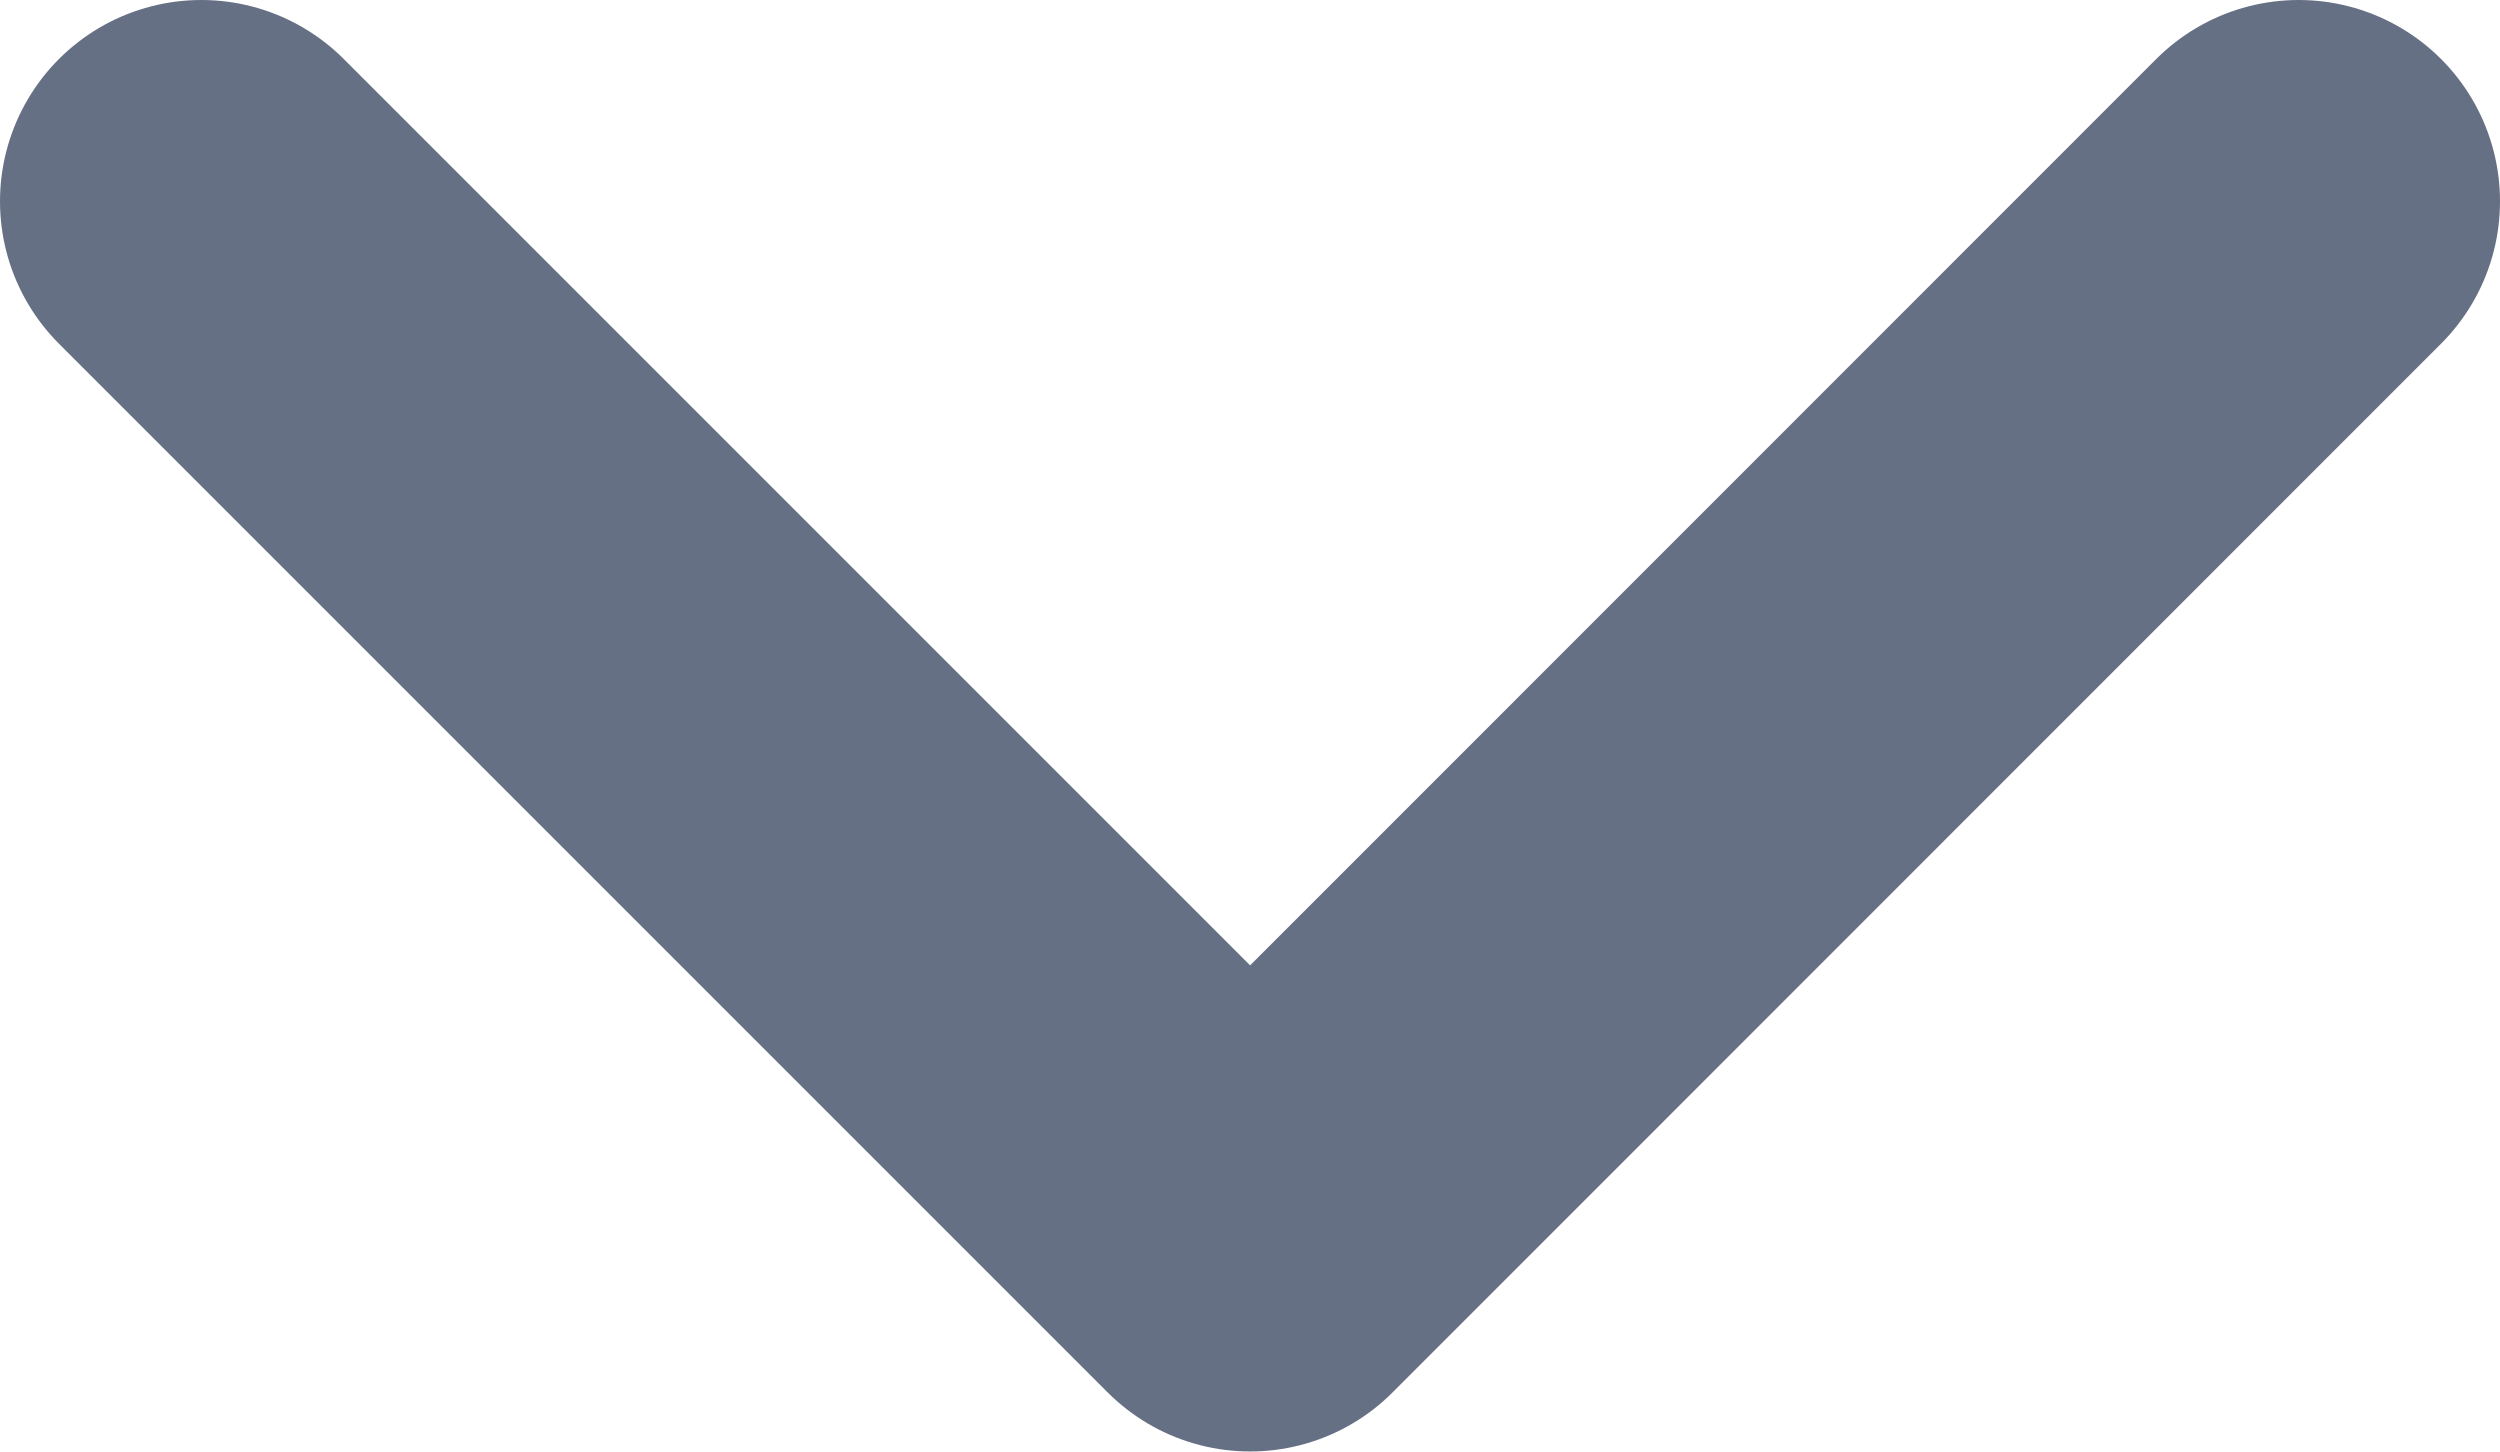
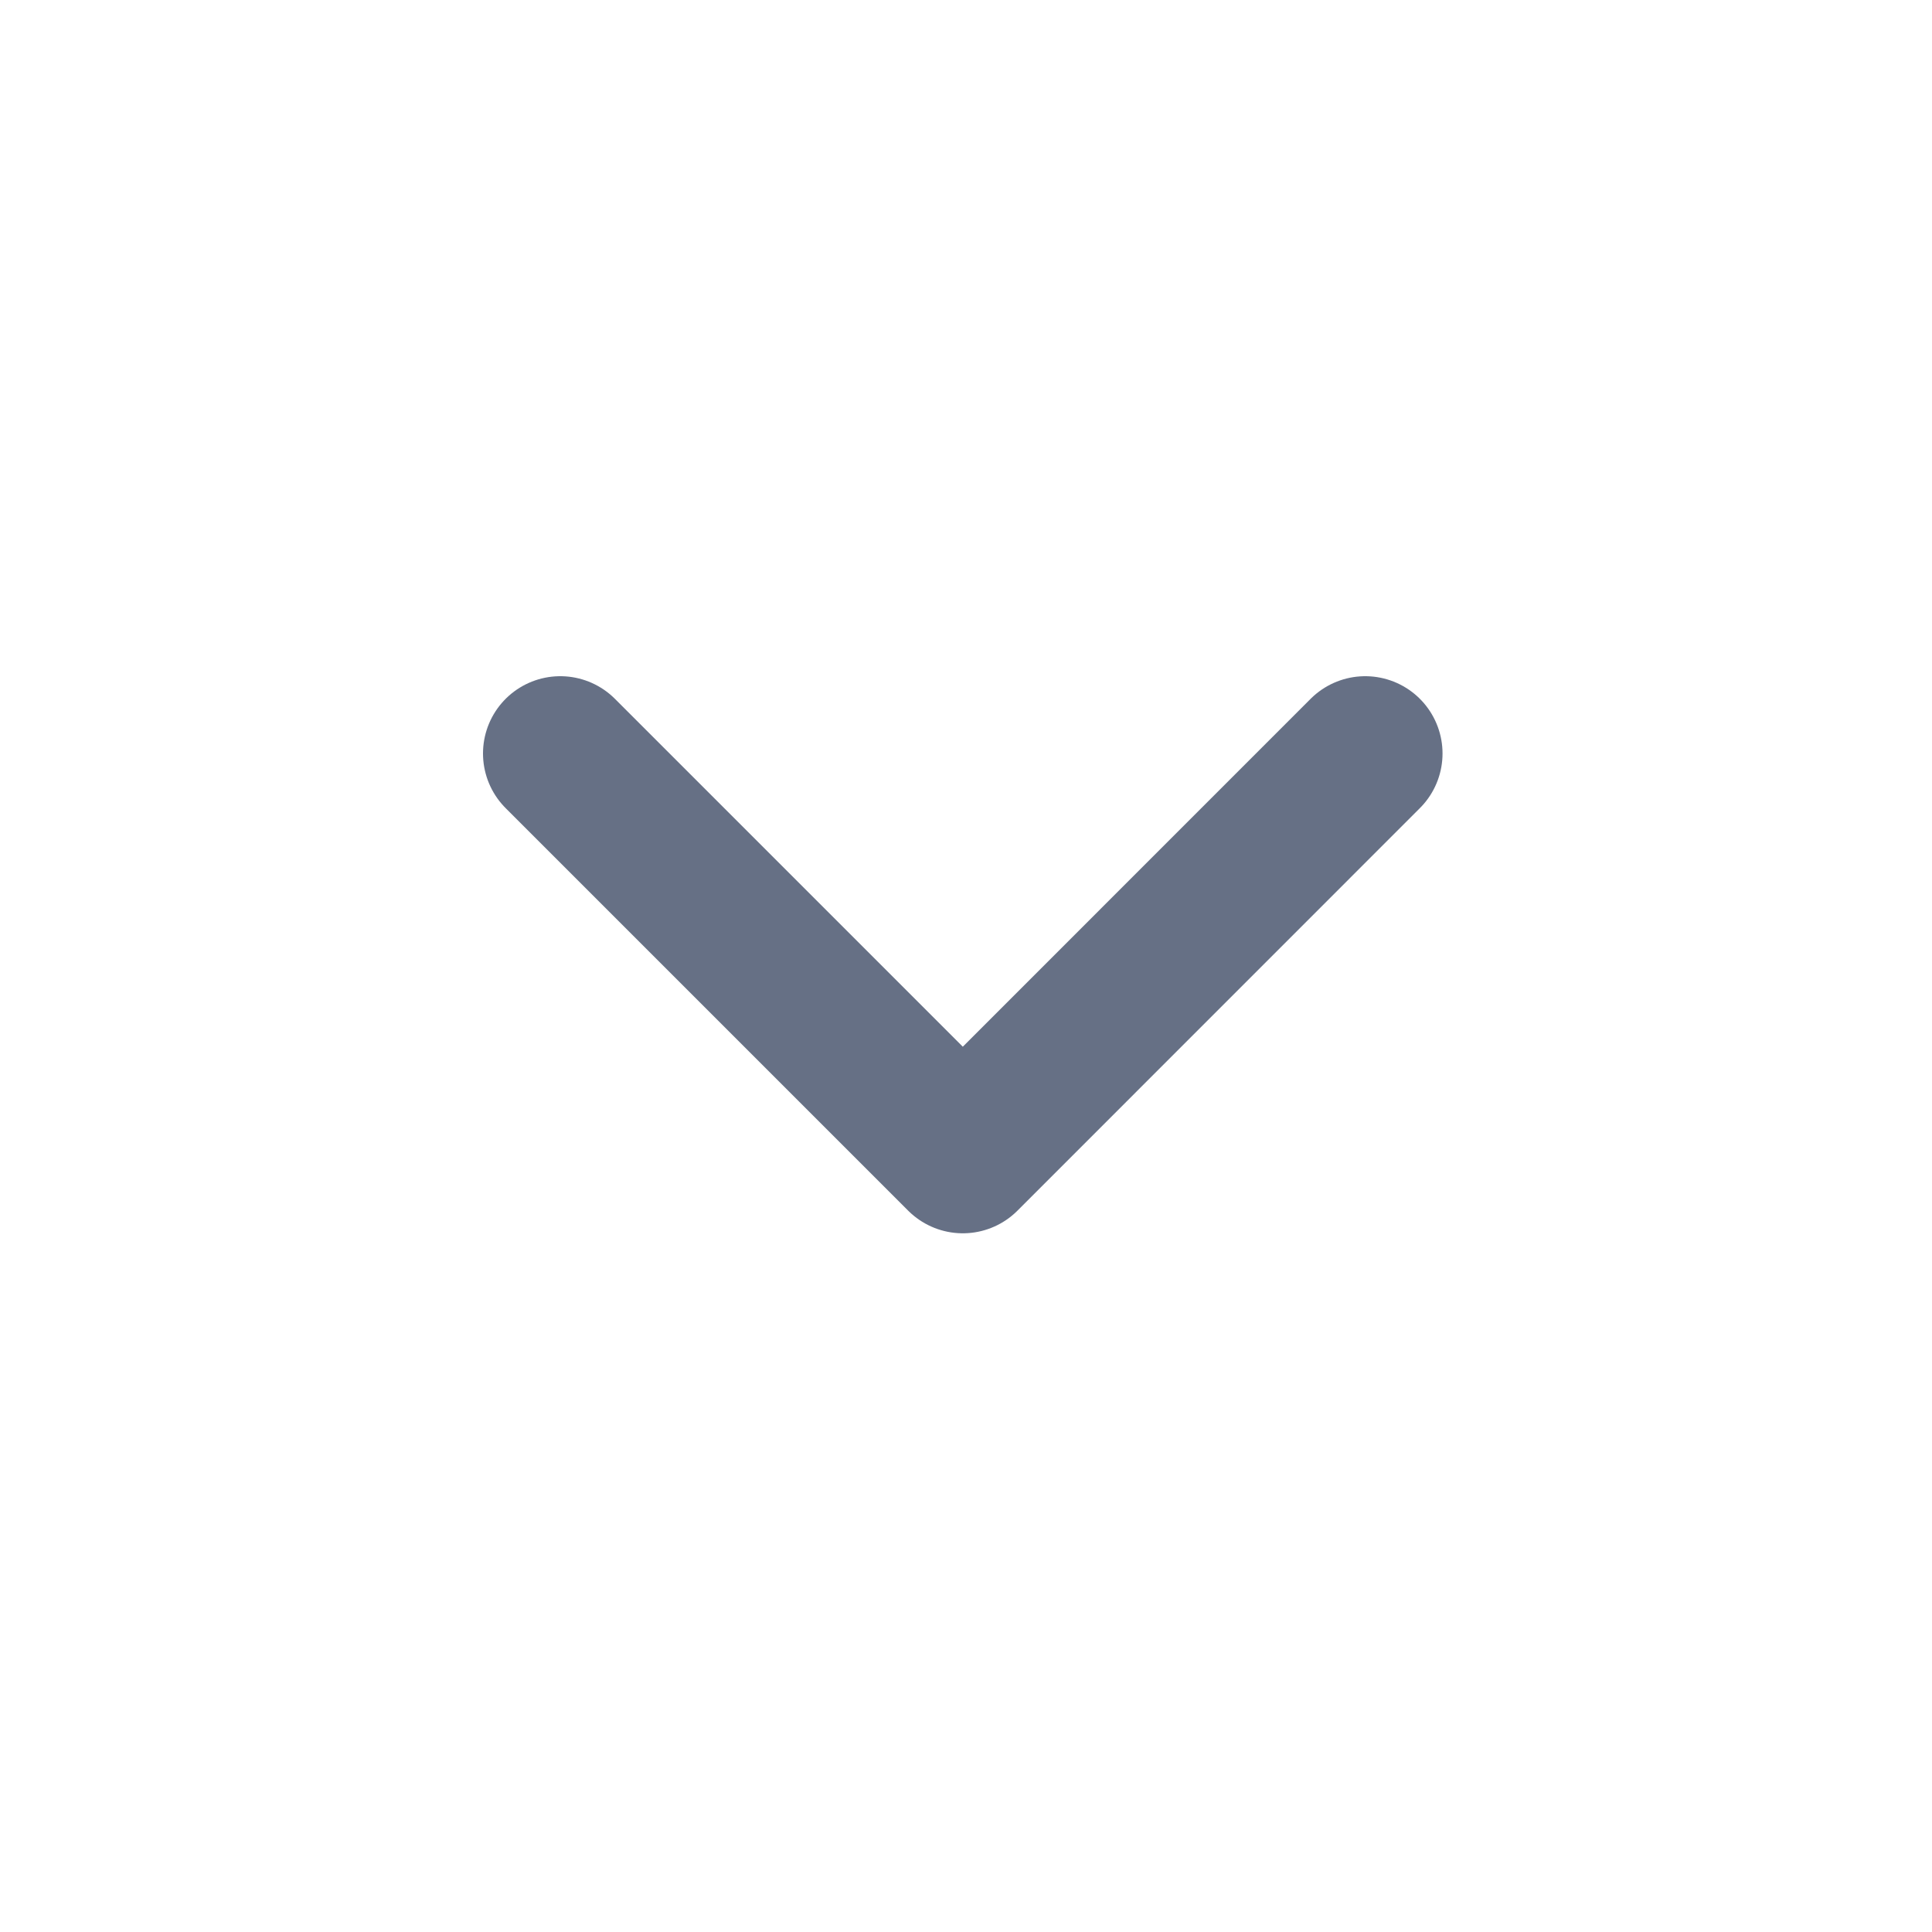
- <svg xmlns="http://www.w3.org/2000/svg" preserveAspectRatio="none" width="100%" height="100%" overflow="visible" style="display: block;" viewBox="0 0 9.933 5.767" fill="none">
-   <path id="Icon" d="M0.8 0.8L4.967 4.967L9.133 0.8" stroke="#667085" stroke-width="1.6" stroke-linecap="round" stroke-linejoin="round" />
+ <svg xmlns="http://www.w3.org/2000/svg" width="20" height="20" viewBox="0 0 20 20" fill="none">
+   <path d="M5.8 7.8L9.967 11.967L14.133 7.8" stroke="#667085" stroke-width="1.6" stroke-linecap="round" stroke-linejoin="round" />
</svg>
